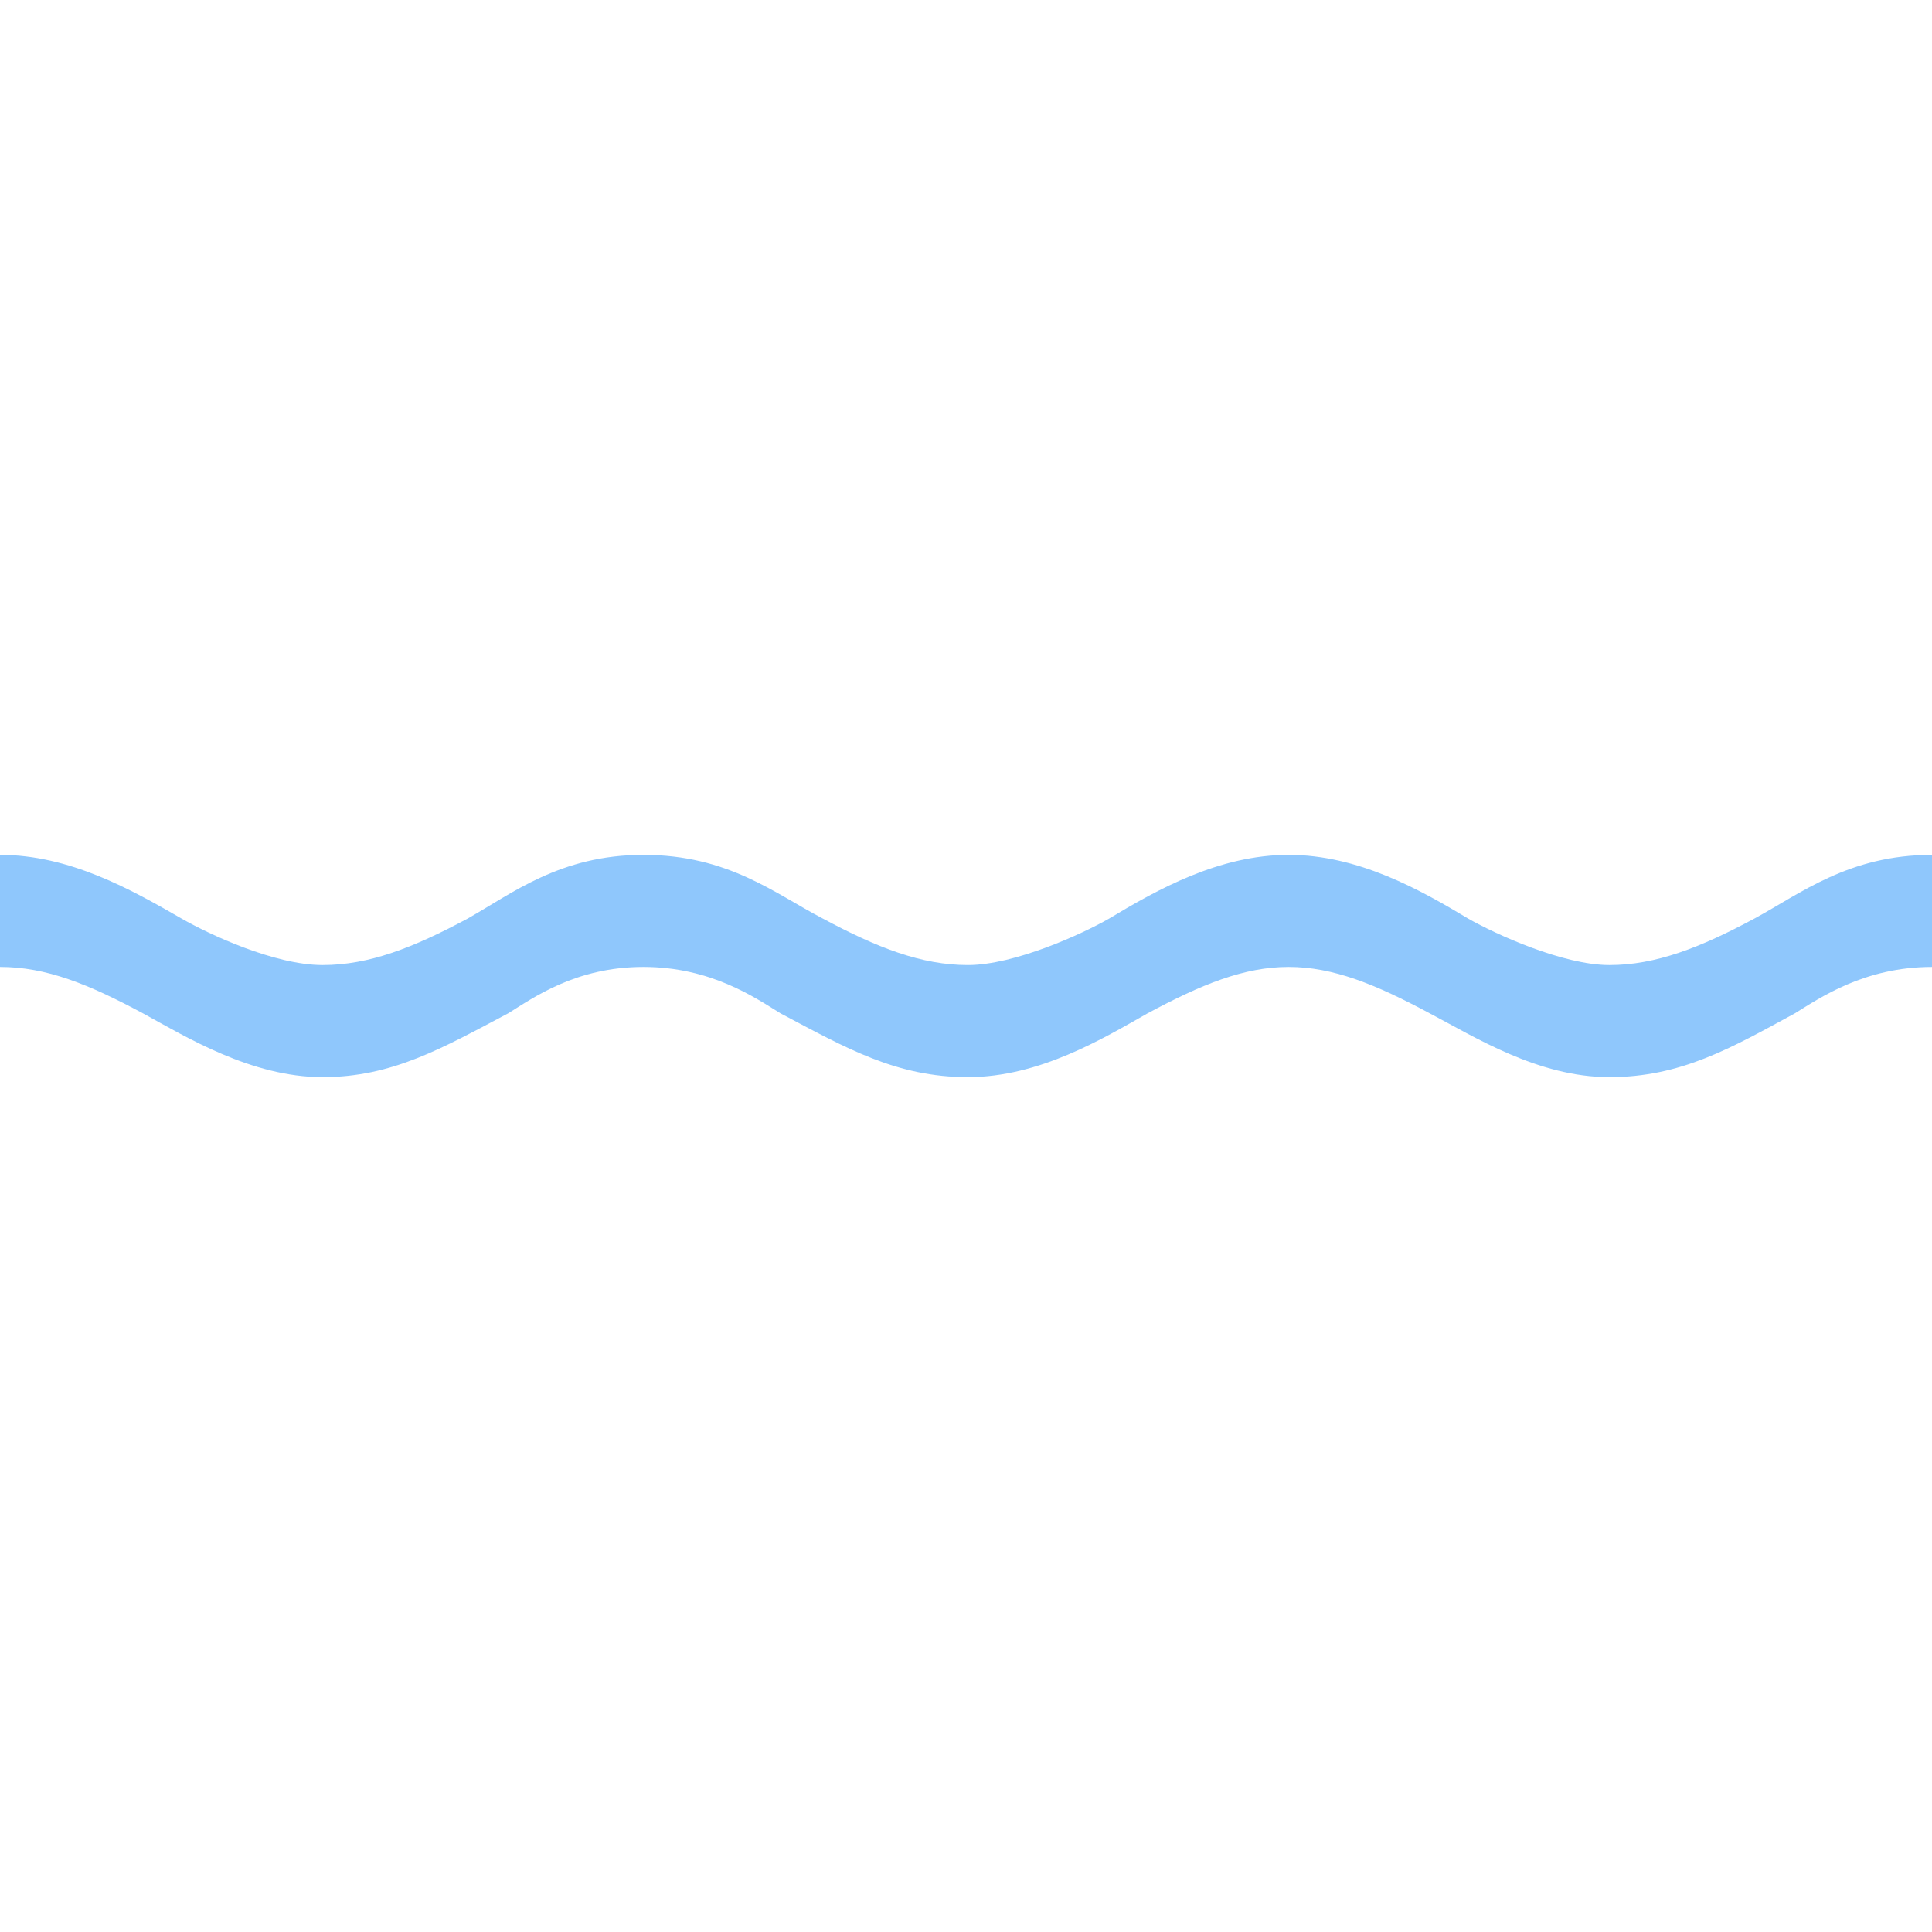
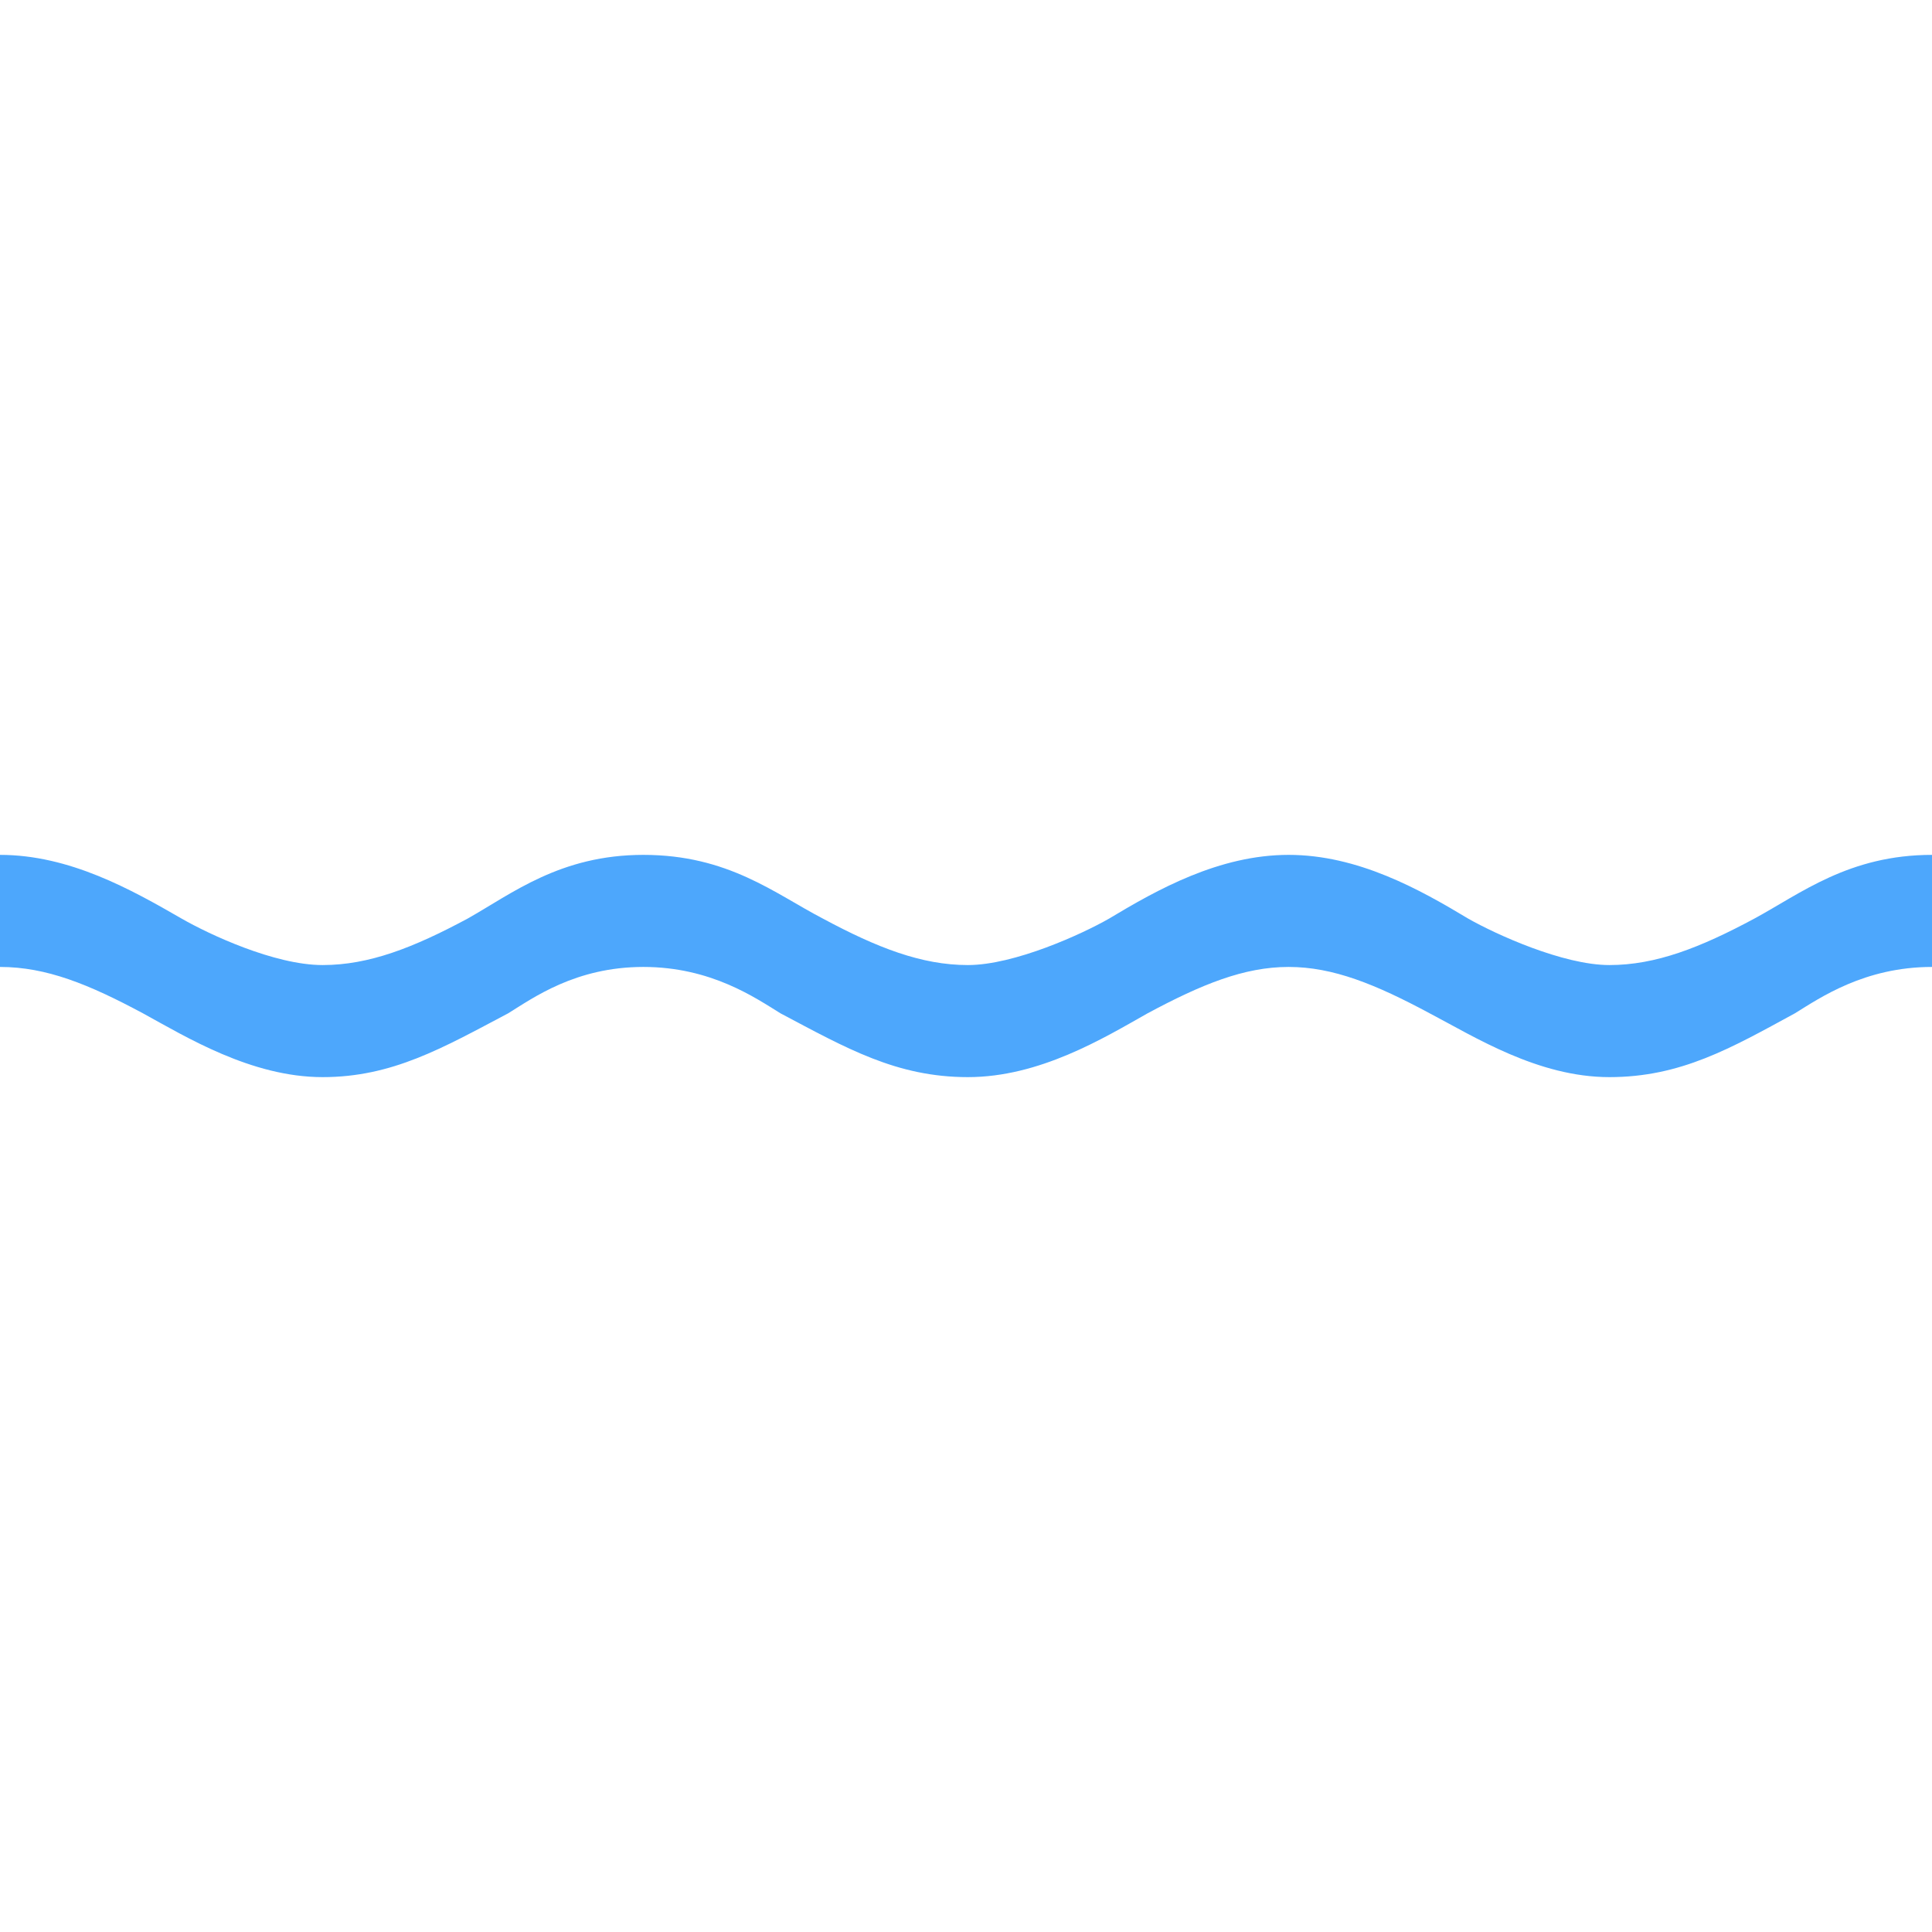
<svg xmlns="http://www.w3.org/2000/svg" t="1720627433223" class="icon" viewBox="0 0 1024 1024" version="1.1" p-id="5438" width="100" height="100">
-   <path d="M75.8 537.1c22.5 12.3 57.3 33.8 95.2 33.8 36.9 0 63.5-15.4 98.3-33.8 13.3-8.2 35.8-24.6 71.7-24.6s59.4 16.4 72.7 24.6c34.8 18.4 61.4 33.8 99.3 33.8s71.7-20.5 95.2-33.8c28.7-15.4 51.2-24.6 74.8-24.6 23.6 0 46.1 9.2 74.8 24.6 23.5 12.3 57.3 33.8 95.2 33.8 37.9 0 64.5-15.4 98.3-33.8 13.3-8.2 36.9-24.6 72.7-24.6v-59.4c-44 0-69.6 20.5-94.2 33.8-28.7 15.4-52.2 24.6-76.8 24.6-24.6 0-60.4-16.4-74.8-24.6-25.6-15.4-58.4-33.8-95.2-33.8s-69.6 18.4-95.2 33.8c-14.3 8.2-50.2 24.6-74.8 24.6-24.6 0-48.1-9.2-76.8-24.6-25.6-13.3-50.2-33.8-95.2-33.8-44 0-69.6 20.5-93.2 33.8-28.7 15.4-52.2 24.6-76.8 24.6-25.6 0-60.4-16.4-74.7-24.6-26.7-15.4-59.4-33.8-96.3-33.8v59.4c24.6 0 47.1 9.2 75.8 24.6z" fill="rgba(33, 145, 251, 0.5)" p-id="5439" />
+   <path d="M75.8 537.1c22.5 12.3 57.3 33.8 95.2 33.8 36.9 0 63.5-15.4 98.3-33.8 13.3-8.2 35.8-24.6 71.7-24.6s59.4 16.4 72.7 24.6c34.8 18.4 61.4 33.8 99.3 33.8s71.7-20.5 95.2-33.8c28.7-15.4 51.2-24.6 74.8-24.6 23.6 0 46.1 9.2 74.8 24.6 23.5 12.3 57.3 33.8 95.2 33.8 37.9 0 64.5-15.4 98.3-33.8 13.3-8.2 36.9-24.6 72.7-24.6v-59.4c-44 0-69.6 20.5-94.2 33.8-28.7 15.4-52.2 24.6-76.8 24.6-24.6 0-60.4-16.4-74.8-24.6-25.6-15.4-58.4-33.8-95.2-33.8s-69.6 18.4-95.2 33.8c-14.3 8.2-50.2 24.6-74.8 24.6-24.6 0-48.1-9.2-76.8-24.6-25.6-13.3-50.2-33.8-95.2-33.8-44 0-69.6 20.5-93.2 33.8-28.7 15.4-52.2 24.6-76.8 24.6-25.6 0-60.4-16.4-74.7-24.6-26.7-15.4-59.4-33.8-96.3-33.8v59.4c24.6 0 47.1 9.2 75.8 24.6z" fill="rgba(33, 145, 251, 0.8)" p-id="5439" />
</svg>
